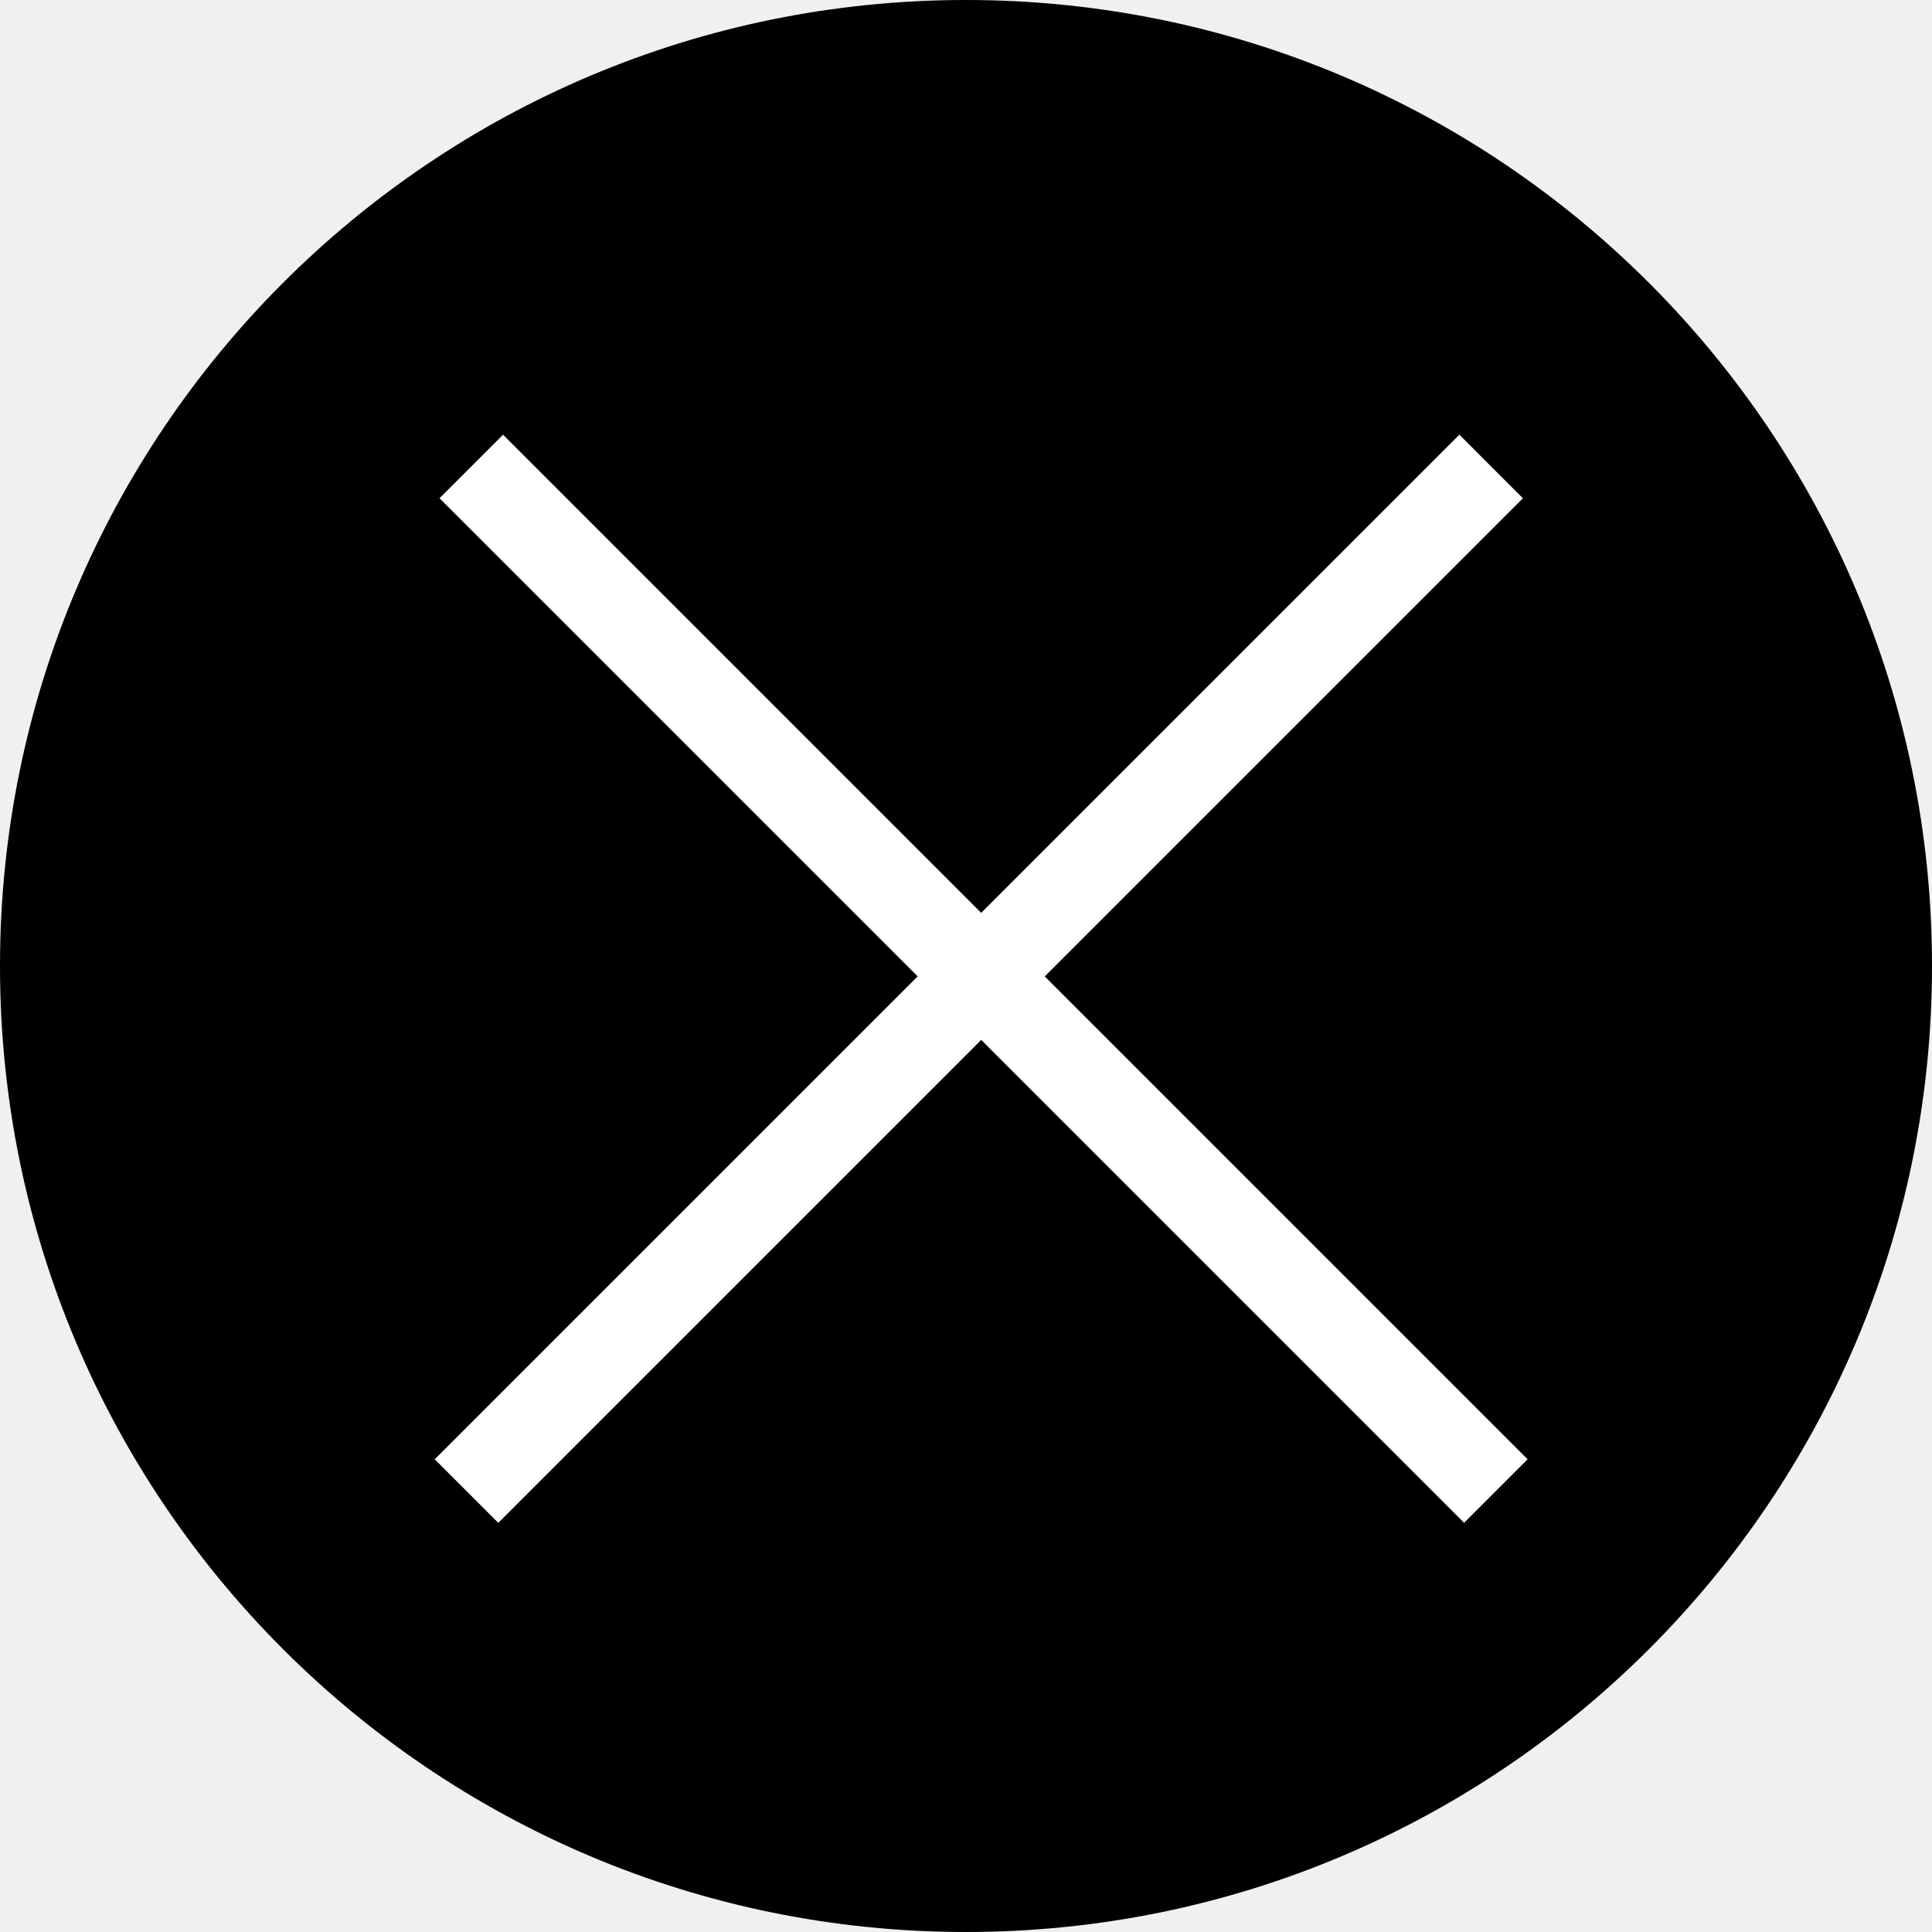
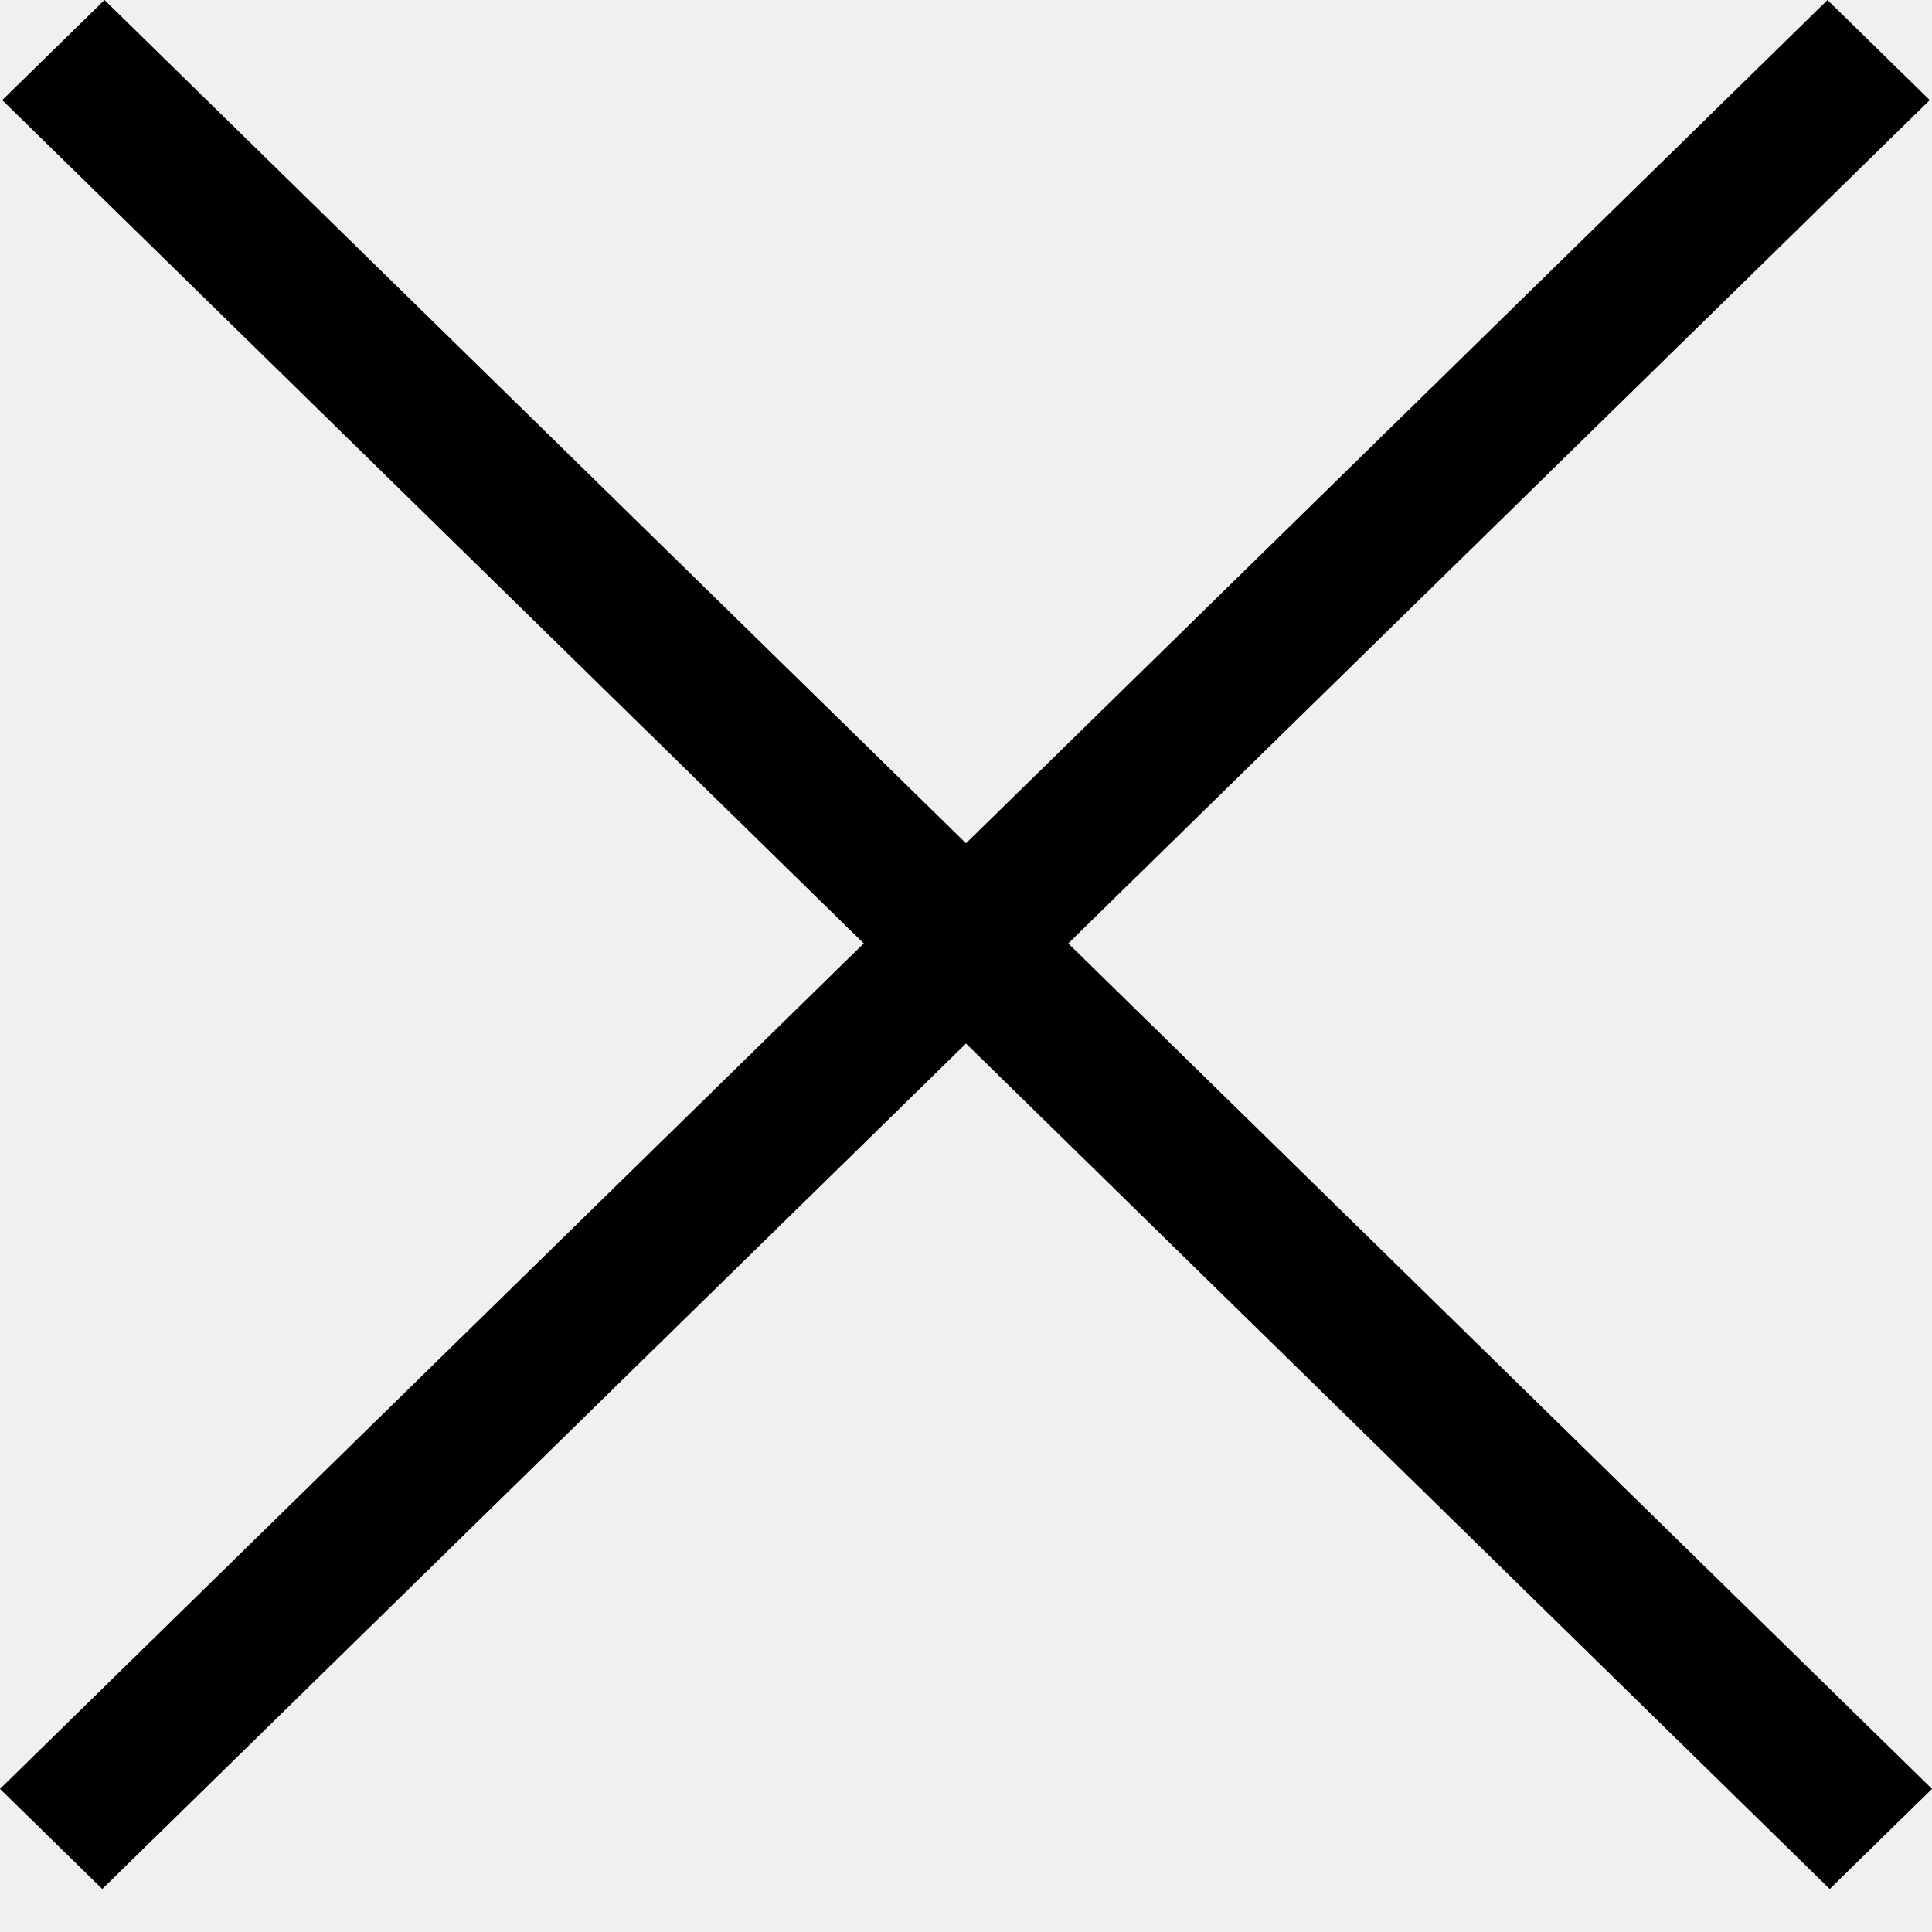
- <svg xmlns="http://www.w3.org/2000/svg" width="43" height="43" fill="none">
-   <circle cx="21.5" cy="21.5" r="21.5" fill="#000" />
-   <path stroke="#fff" stroke-width="2" d="M33.188 10.382L10.383 33.186M33.293 33.186L10.489 10.382" />
+ <svg xmlns="http://www.w3.org/2000/svg" width="27" height="27" viewBox="0 0 27 27" fill="none">
+   <line y1="-1" x2="35.739" y2="-1" transform="matrix(-0.714615 0.699518 -0.714615 -0.699518 25.5396 0)" stroke="black" stroke-width="2" />
+   <line y1="-1" x2="35.739" y2="-1" transform="matrix(-0.714615 -0.699518 0.714615 -0.699518 27 25)" stroke="black" stroke-width="2" />
</svg>
